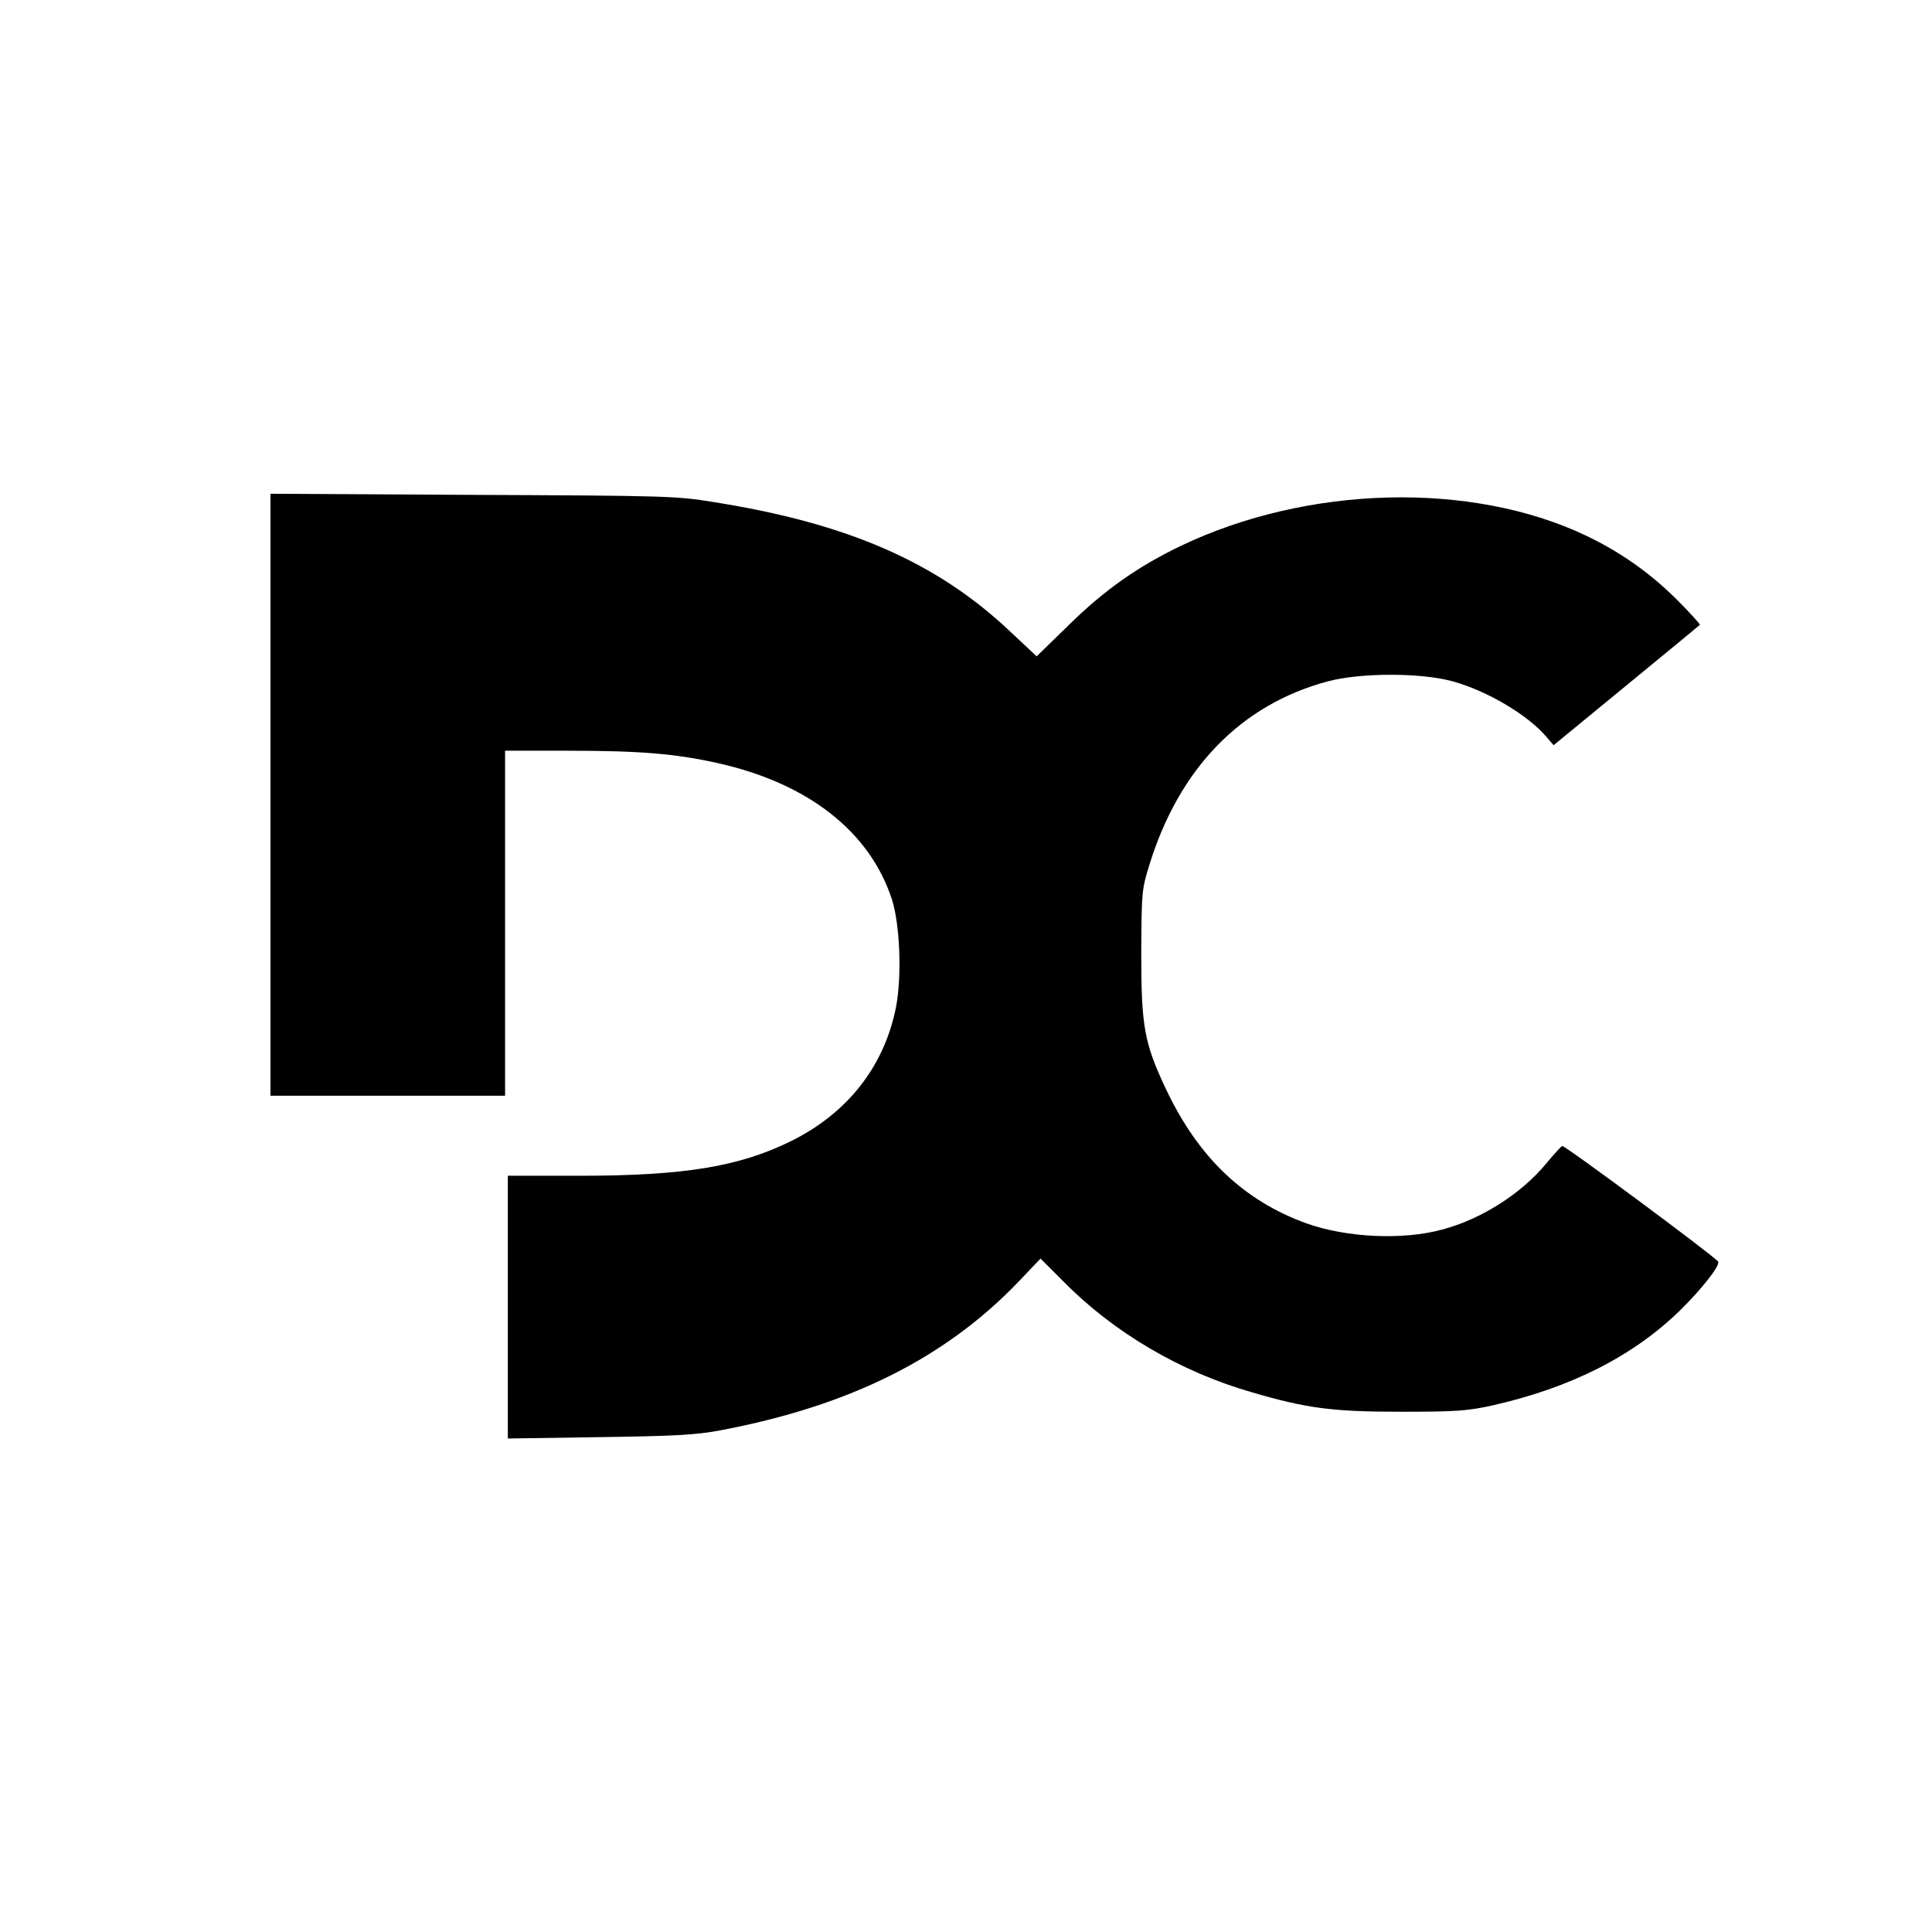
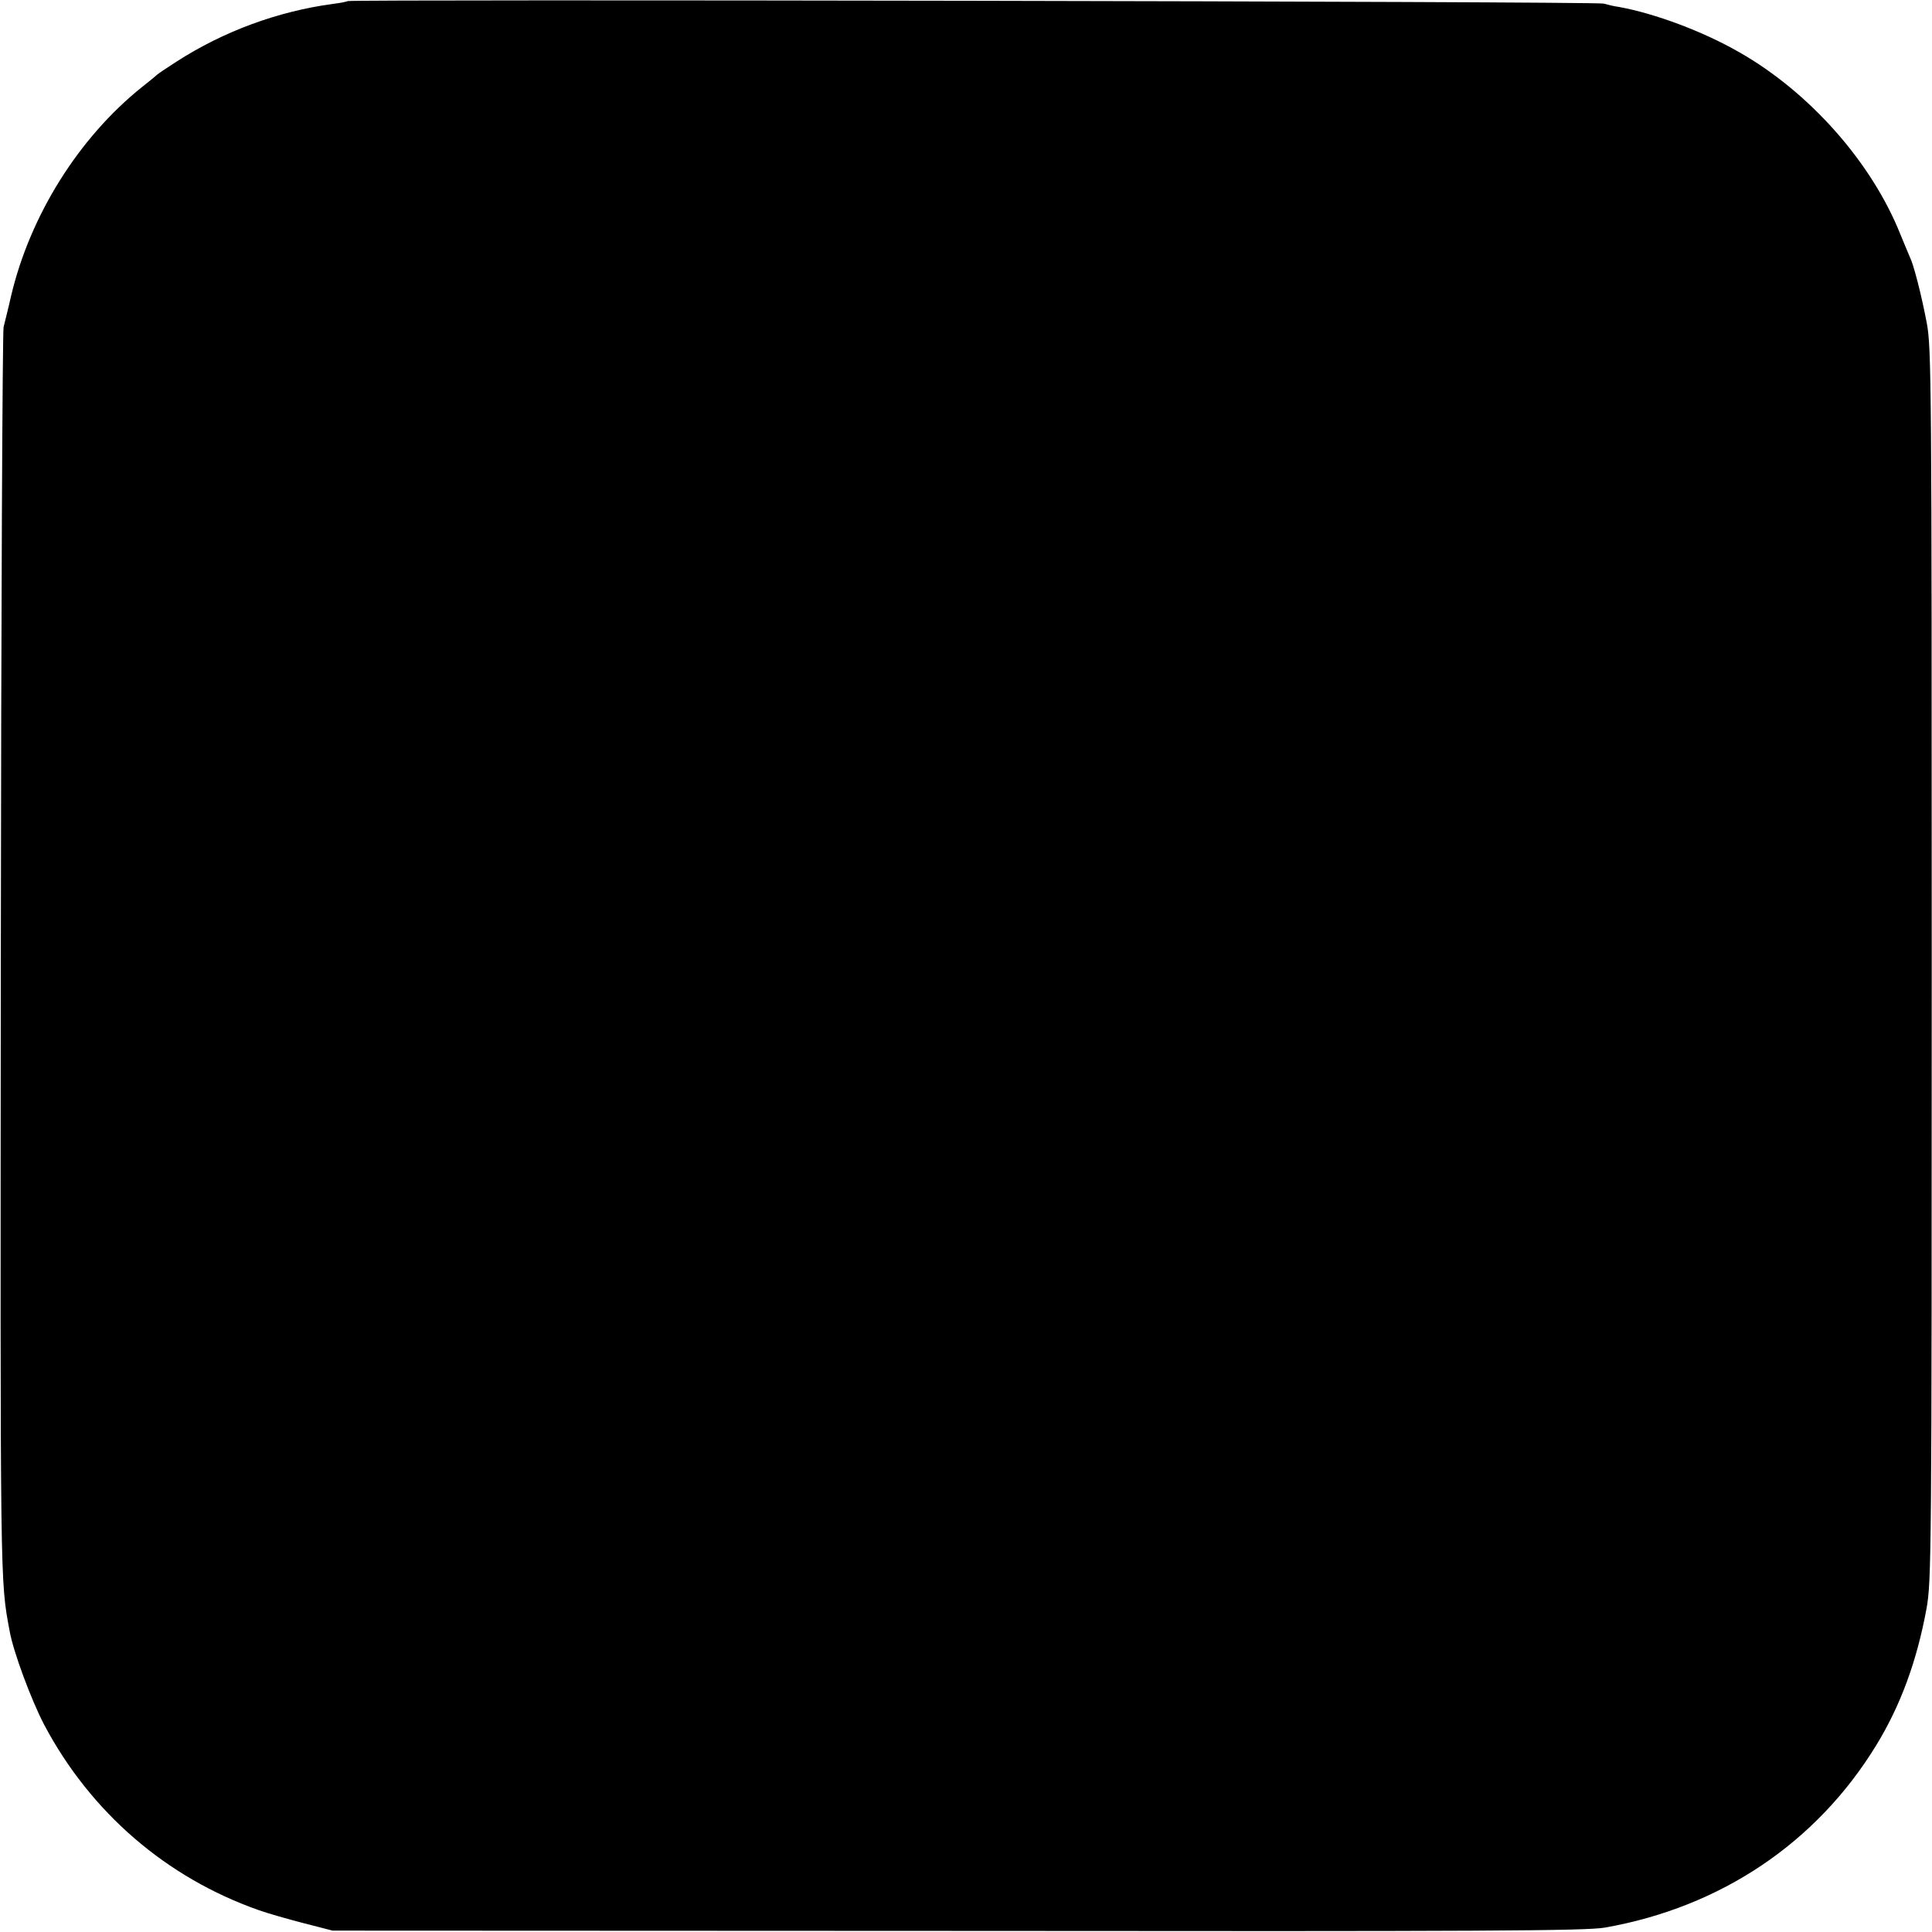
<svg xmlns="http://www.w3.org/2000/svg" version="1.0" width="700pt" height="700pt" viewBox="0 0 700 700" preserveAspectRatio="xMidYMid meet">
  <g transform="translate(0,700) scale(0.1,-0.1)" fill="#000000" stroke="none">
-     <path d="M980 4121 l0 -1091 425 0 425 0 0 625 0 625 229 0 c261 0 390 -11 542 -45 327 -73 551 -248 631 -495 29 -92 36 -278 14 -391 -43 -214 -176 -383 -381 -484 -187 -92 -386 -125 -765 -125 l-260 0 0 -476 0 -476 333 5 c278 4 350 8 439 25 469 89 815 262 1082 542 l76 80 83 -83 c182 -185 424 -327 681 -401 201 -59 294 -71 541 -71 204 0 242 3 333 23 283 64 509 178 680 345 79 78 146 163 137 176 -10 17 -556 422 -565 419 -4 -2 -30 -30 -58 -64 -90 -109 -236 -202 -377 -239 -143 -39 -346 -29 -490 22 -228 82 -393 239 -510 486 -79 167 -90 227 -90 492 1 223 2 233 29 320 108 351 332 582 646 666 117 32 337 32 451 1 126 -34 276 -123 343 -203 l25 -29 263 216 c145 119 265 218 267 220 2 2 -36 44 -85 93 -97 96 -203 171 -329 231 -415 197 -1007 182 -1467 -38 -156 -75 -278 -161 -407 -288 l-115 -112 -95 89 c-265 251 -588 393 -1076 470 -134 22 -173 23 -872 26 l-733 4 0 -1090z" />
+     <path d="M1259 6996 c-2 -2 -26 -7 -52 -10 -200 -27 -396 -99 -567 -209 -36 -23 -67 -44 -70 -47 -3 -3 -27 -23 -55 -45 -229 -183 -406 -465 -475 -758 -10 -45 -23 -95 -27 -112 -4 -16 -9 -1042 -10 -2280 -2 -2298 -3 -2258 32 -2445 13 -74 78 -249 125 -339 168 -317 442 -554 778 -672 31 -11 104 -32 162 -47 l105 -27 2265 -1 c1916 -2 2277 0 2345 12 420 74 766 307 982 659 89 145 148 306 183 496 18 100 19 184 19 2334 0 2110 -1 2235 -18 2325 -20 105 -48 213 -61 238 -4 10 -20 47 -35 84 -104 260 -328 513 -582 658 -132 76 -306 141 -438 165 -16 2 -41 8 -55 12 -25 8 -4543 16 -4551 9z" />
  </g>
</svg>
